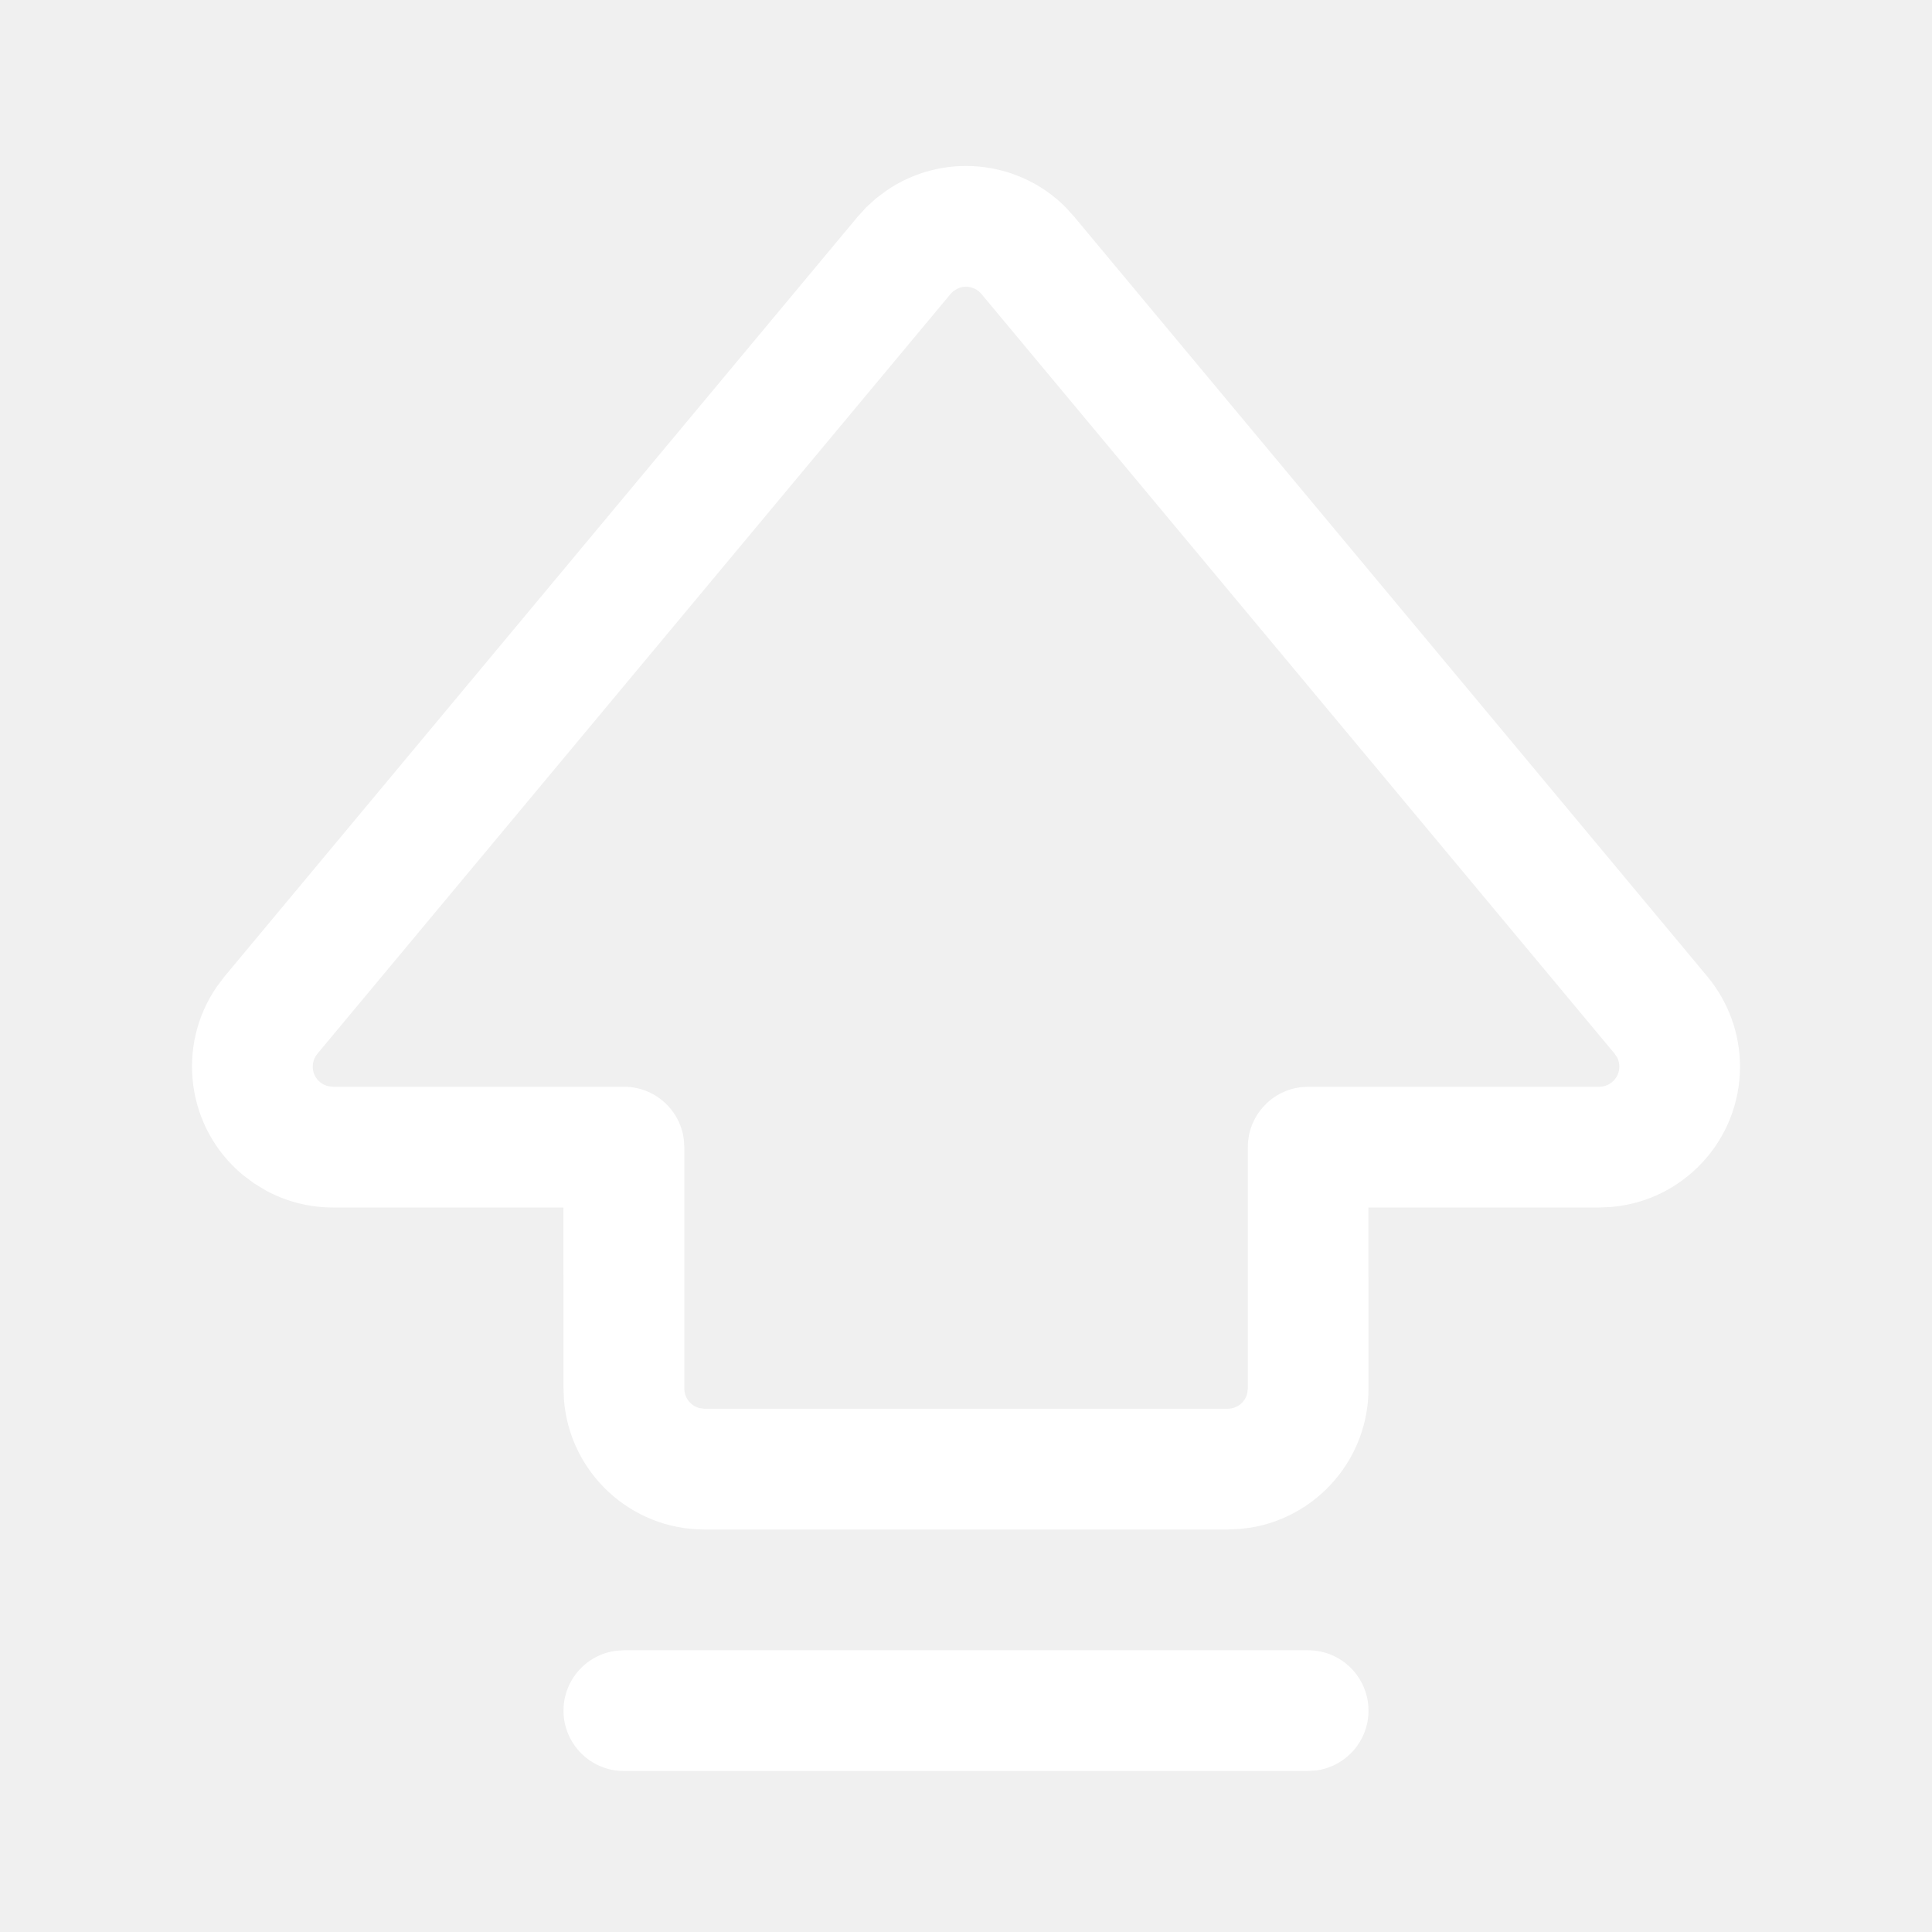
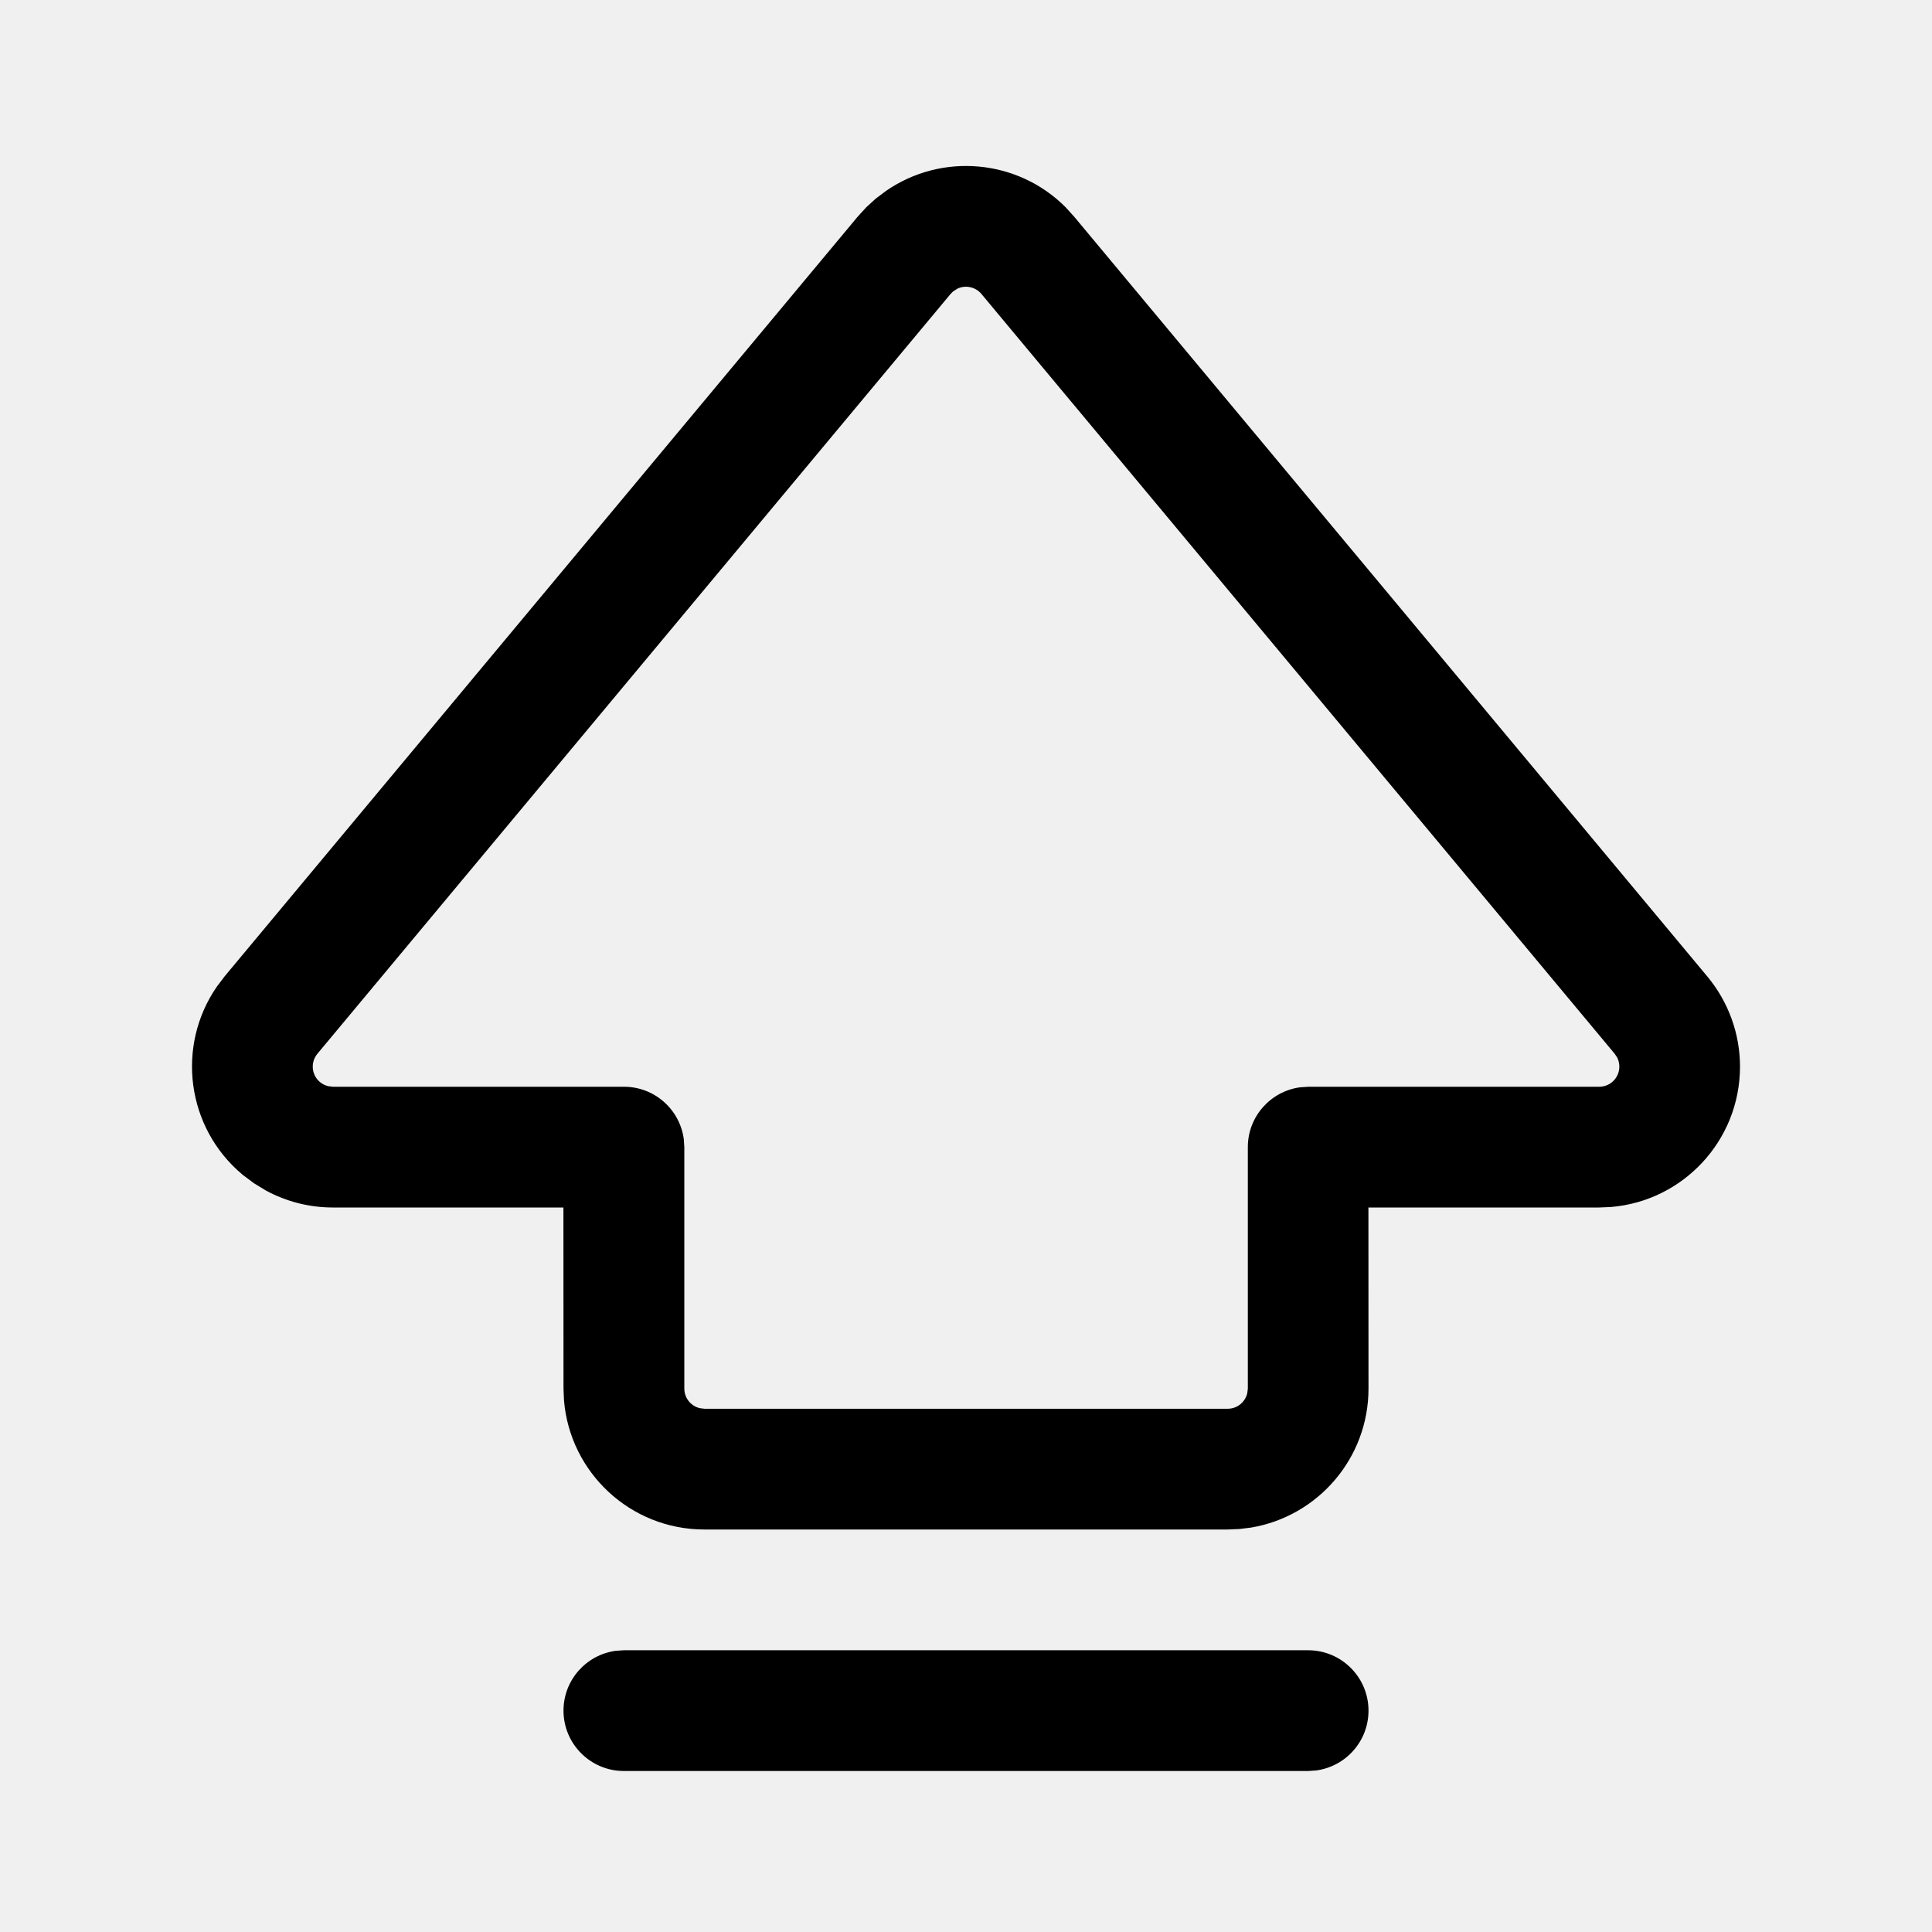
<svg xmlns="http://www.w3.org/2000/svg" height="24" viewBox="0 0 24 24" width="24">
-   <path d="m16.25 20.5c.414 0 .75.336.75.75 0 .38-.282.693-.648.743l-.102.007h-8.5c-.414 0-.75-.336-.75-.75 0-.38.282-.693.648-.743l.102-.007zm-5.243-18.129c.693-.479 1.635-.394 2.23.203l.107.118 7.865 9.438c.262.315.406.711.406 1.12 0 .918-.707 1.671-1.606 1.744l-.144.006h-2.866l.001 2.25c0 .867-.631 1.587-1.458 1.726l-.148.018-.144.006h-6.5c-.918 0-1.671-.707-1.744-1.606l-.006-.144-.001-2.25h-2.864c-.292 0-.578-.073-.832-.211l-.148-.09-.14-.105c-.701-.584-.83-1.601-.321-2.338l.096-.127 7.865-9.438.107-.117.117-.107zm1.185 1.281c-.074-.088-.195-.113-.295-.068l-.057.036-.032.032-7.865 9.438c-.088.106-.074.264.032.352.03.025.065.042.103.051l.058.007h3.615c.38 0 .693.282.743.648l.007.102v3c0 .118.082.217.193.243l.057.007h6.5c.118 0 .217-.082.243-.193l.007-.057v-3c0-.38.282-.693.648-.743l.102-.007h3.615c.138 0 .25-.112.25-.25 0-.039-.009-.077-.026-.112l-.032-.048z" fill="#ffffff" />
+   <path d="m16.25 20.5c.414 0 .75.336.75.75 0 .38-.282.693-.648.743l-.102.007h-8.5c-.414 0-.75-.336-.75-.75 0-.38.282-.693.648-.743l.102-.007zm-5.243-18.129c.693-.479 1.635-.394 2.23.203l.107.118 7.865 9.438c.262.315.406.711.406 1.12 0 .918-.707 1.671-1.606 1.744l-.144.006h-2.866l.001 2.25c0 .867-.631 1.587-1.458 1.726l-.148.018-.144.006h-6.5c-.918 0-1.671-.707-1.744-1.606l-.006-.144-.001-2.25h-2.864c-.292 0-.578-.073-.832-.211l-.148-.09-.14-.105c-.701-.584-.83-1.601-.321-2.338l.096-.127 7.865-9.438.107-.117.117-.107zm1.185 1.281c-.074-.088-.195-.113-.295-.068l-.057.036-.032.032-7.865 9.438c-.088.106-.074.264.032.352.03.025.065.042.103.051l.058.007h3.615c.38 0 .693.282.743.648l.007.102v3c0 .118.082.217.193.243l.057.007h6.5c.118 0 .217-.082.243-.193l.007-.057v-3c0-.38.282-.693.648-.743l.102-.007h3.615c.138 0 .25-.112.25-.25 0-.039-.009-.077-.026-.112l-.032-.048z" fill="#000000" />
</svg>
